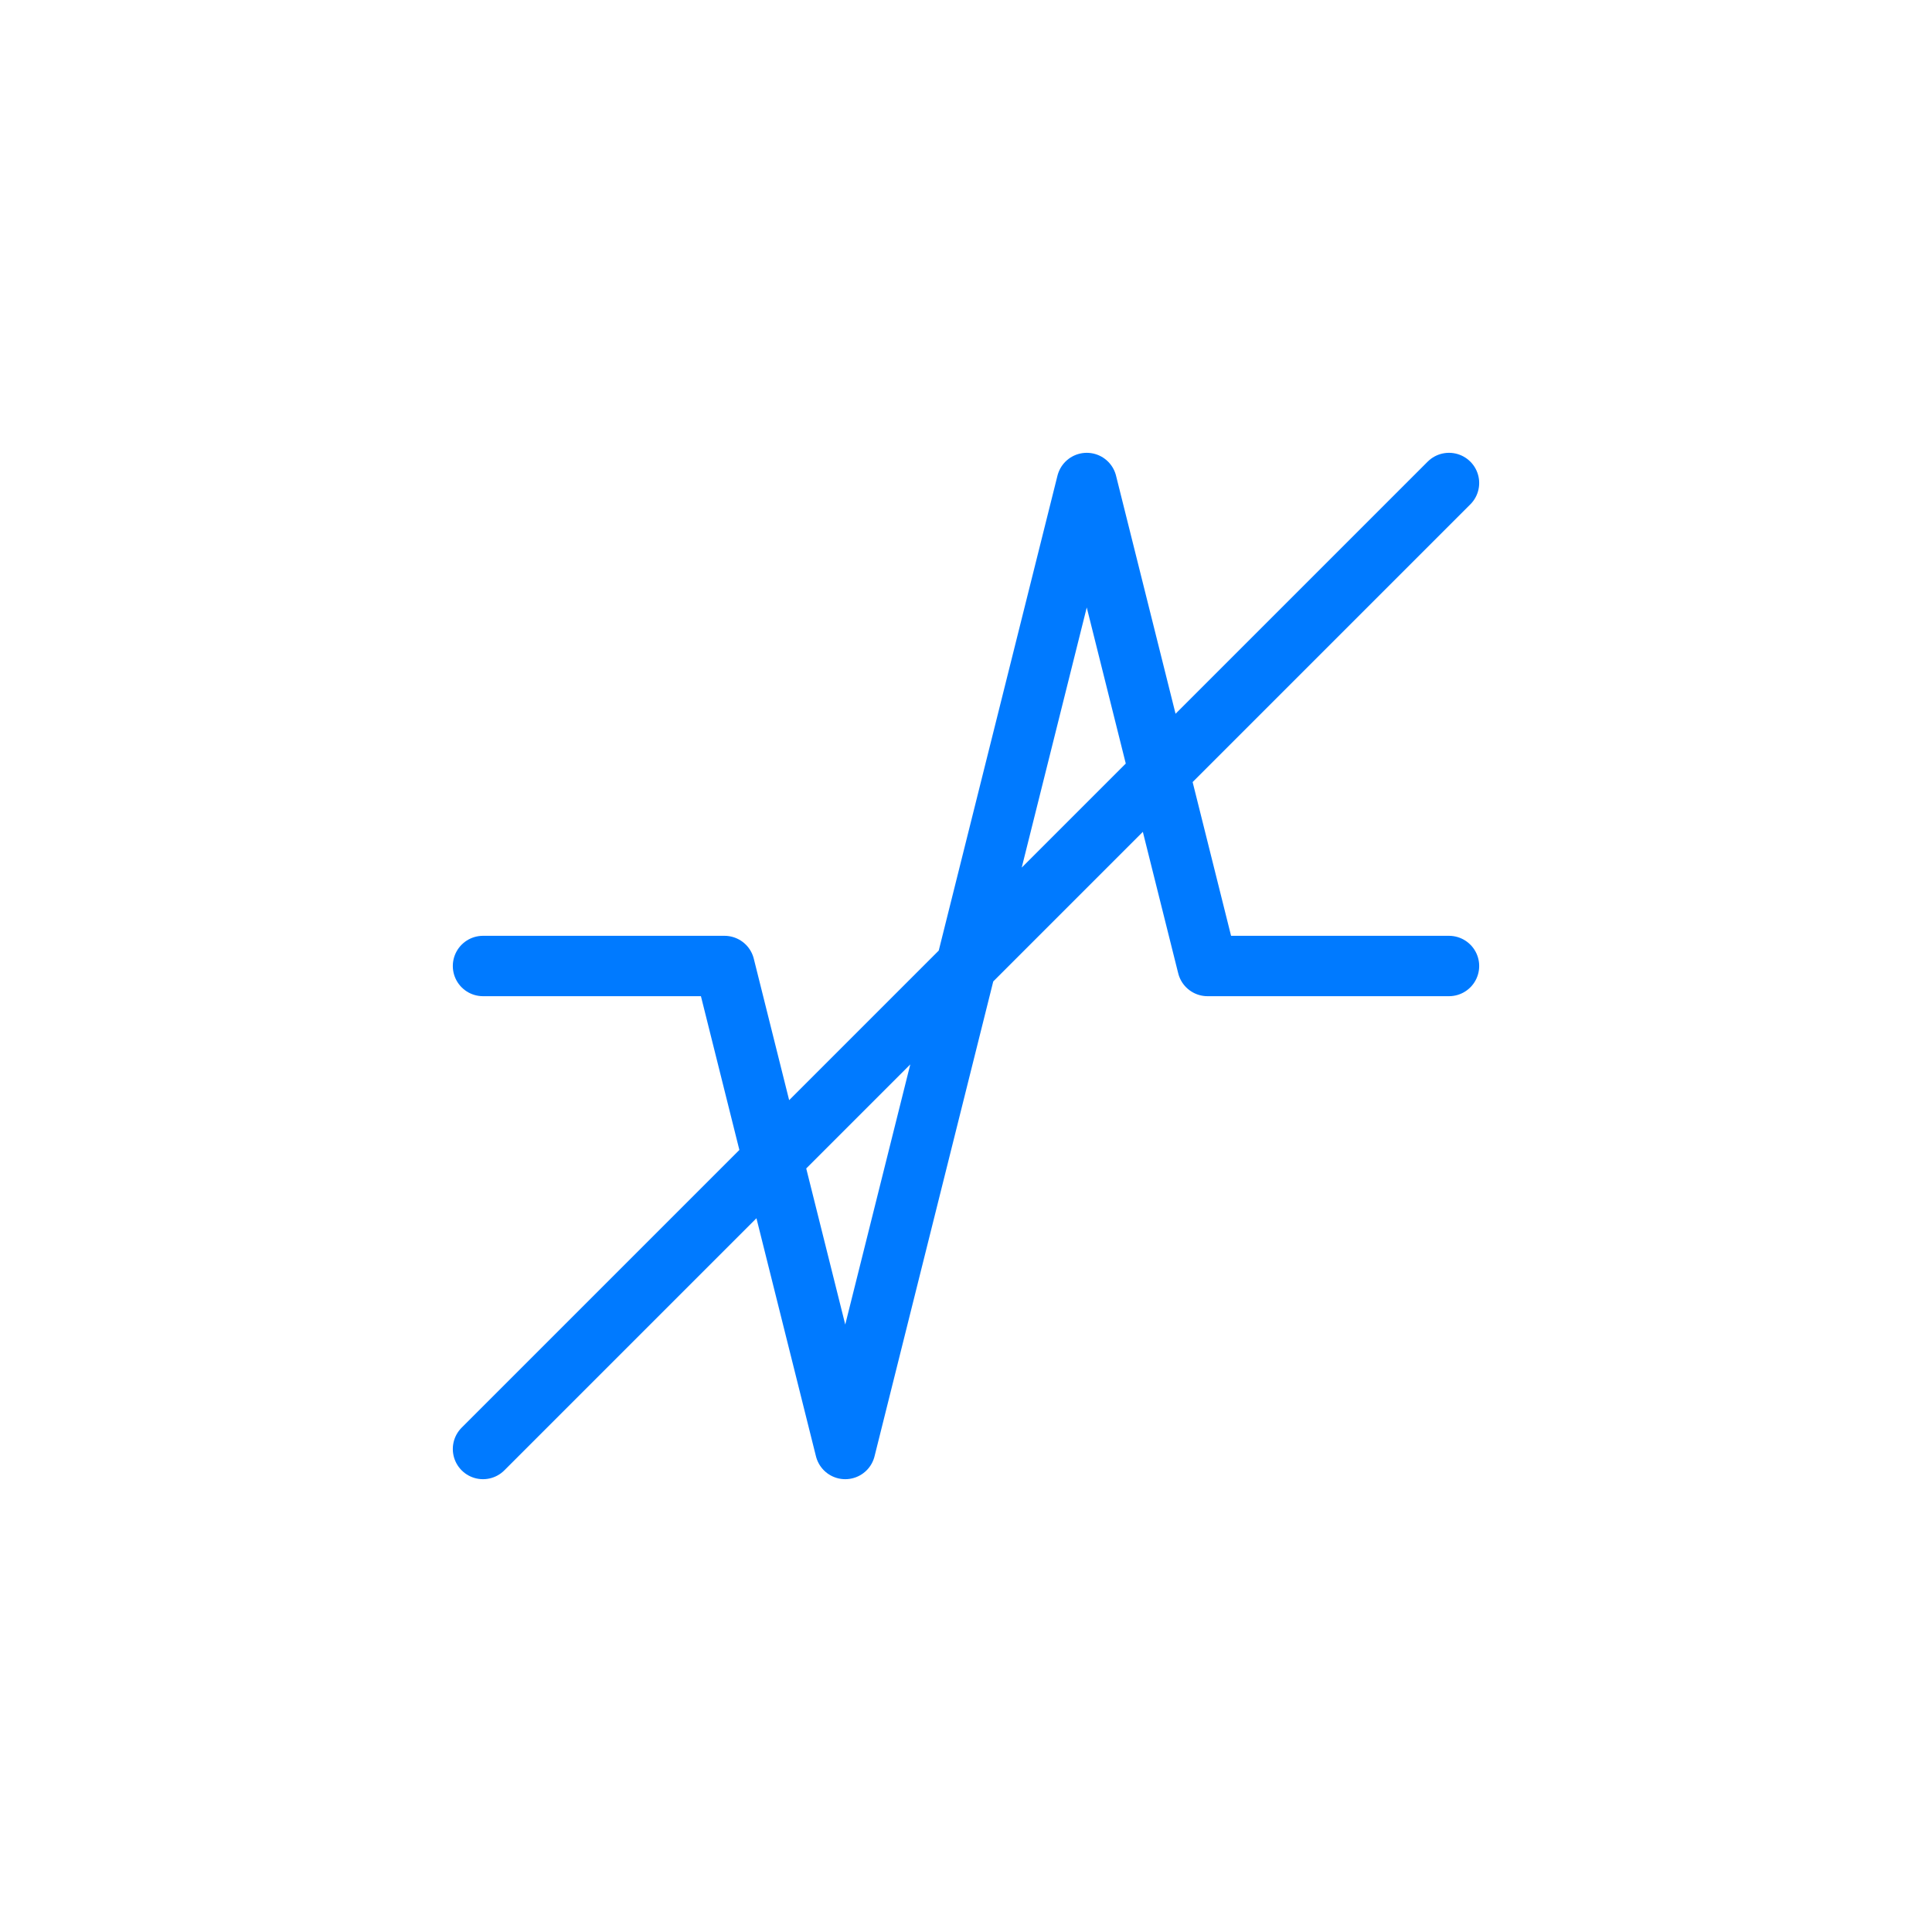
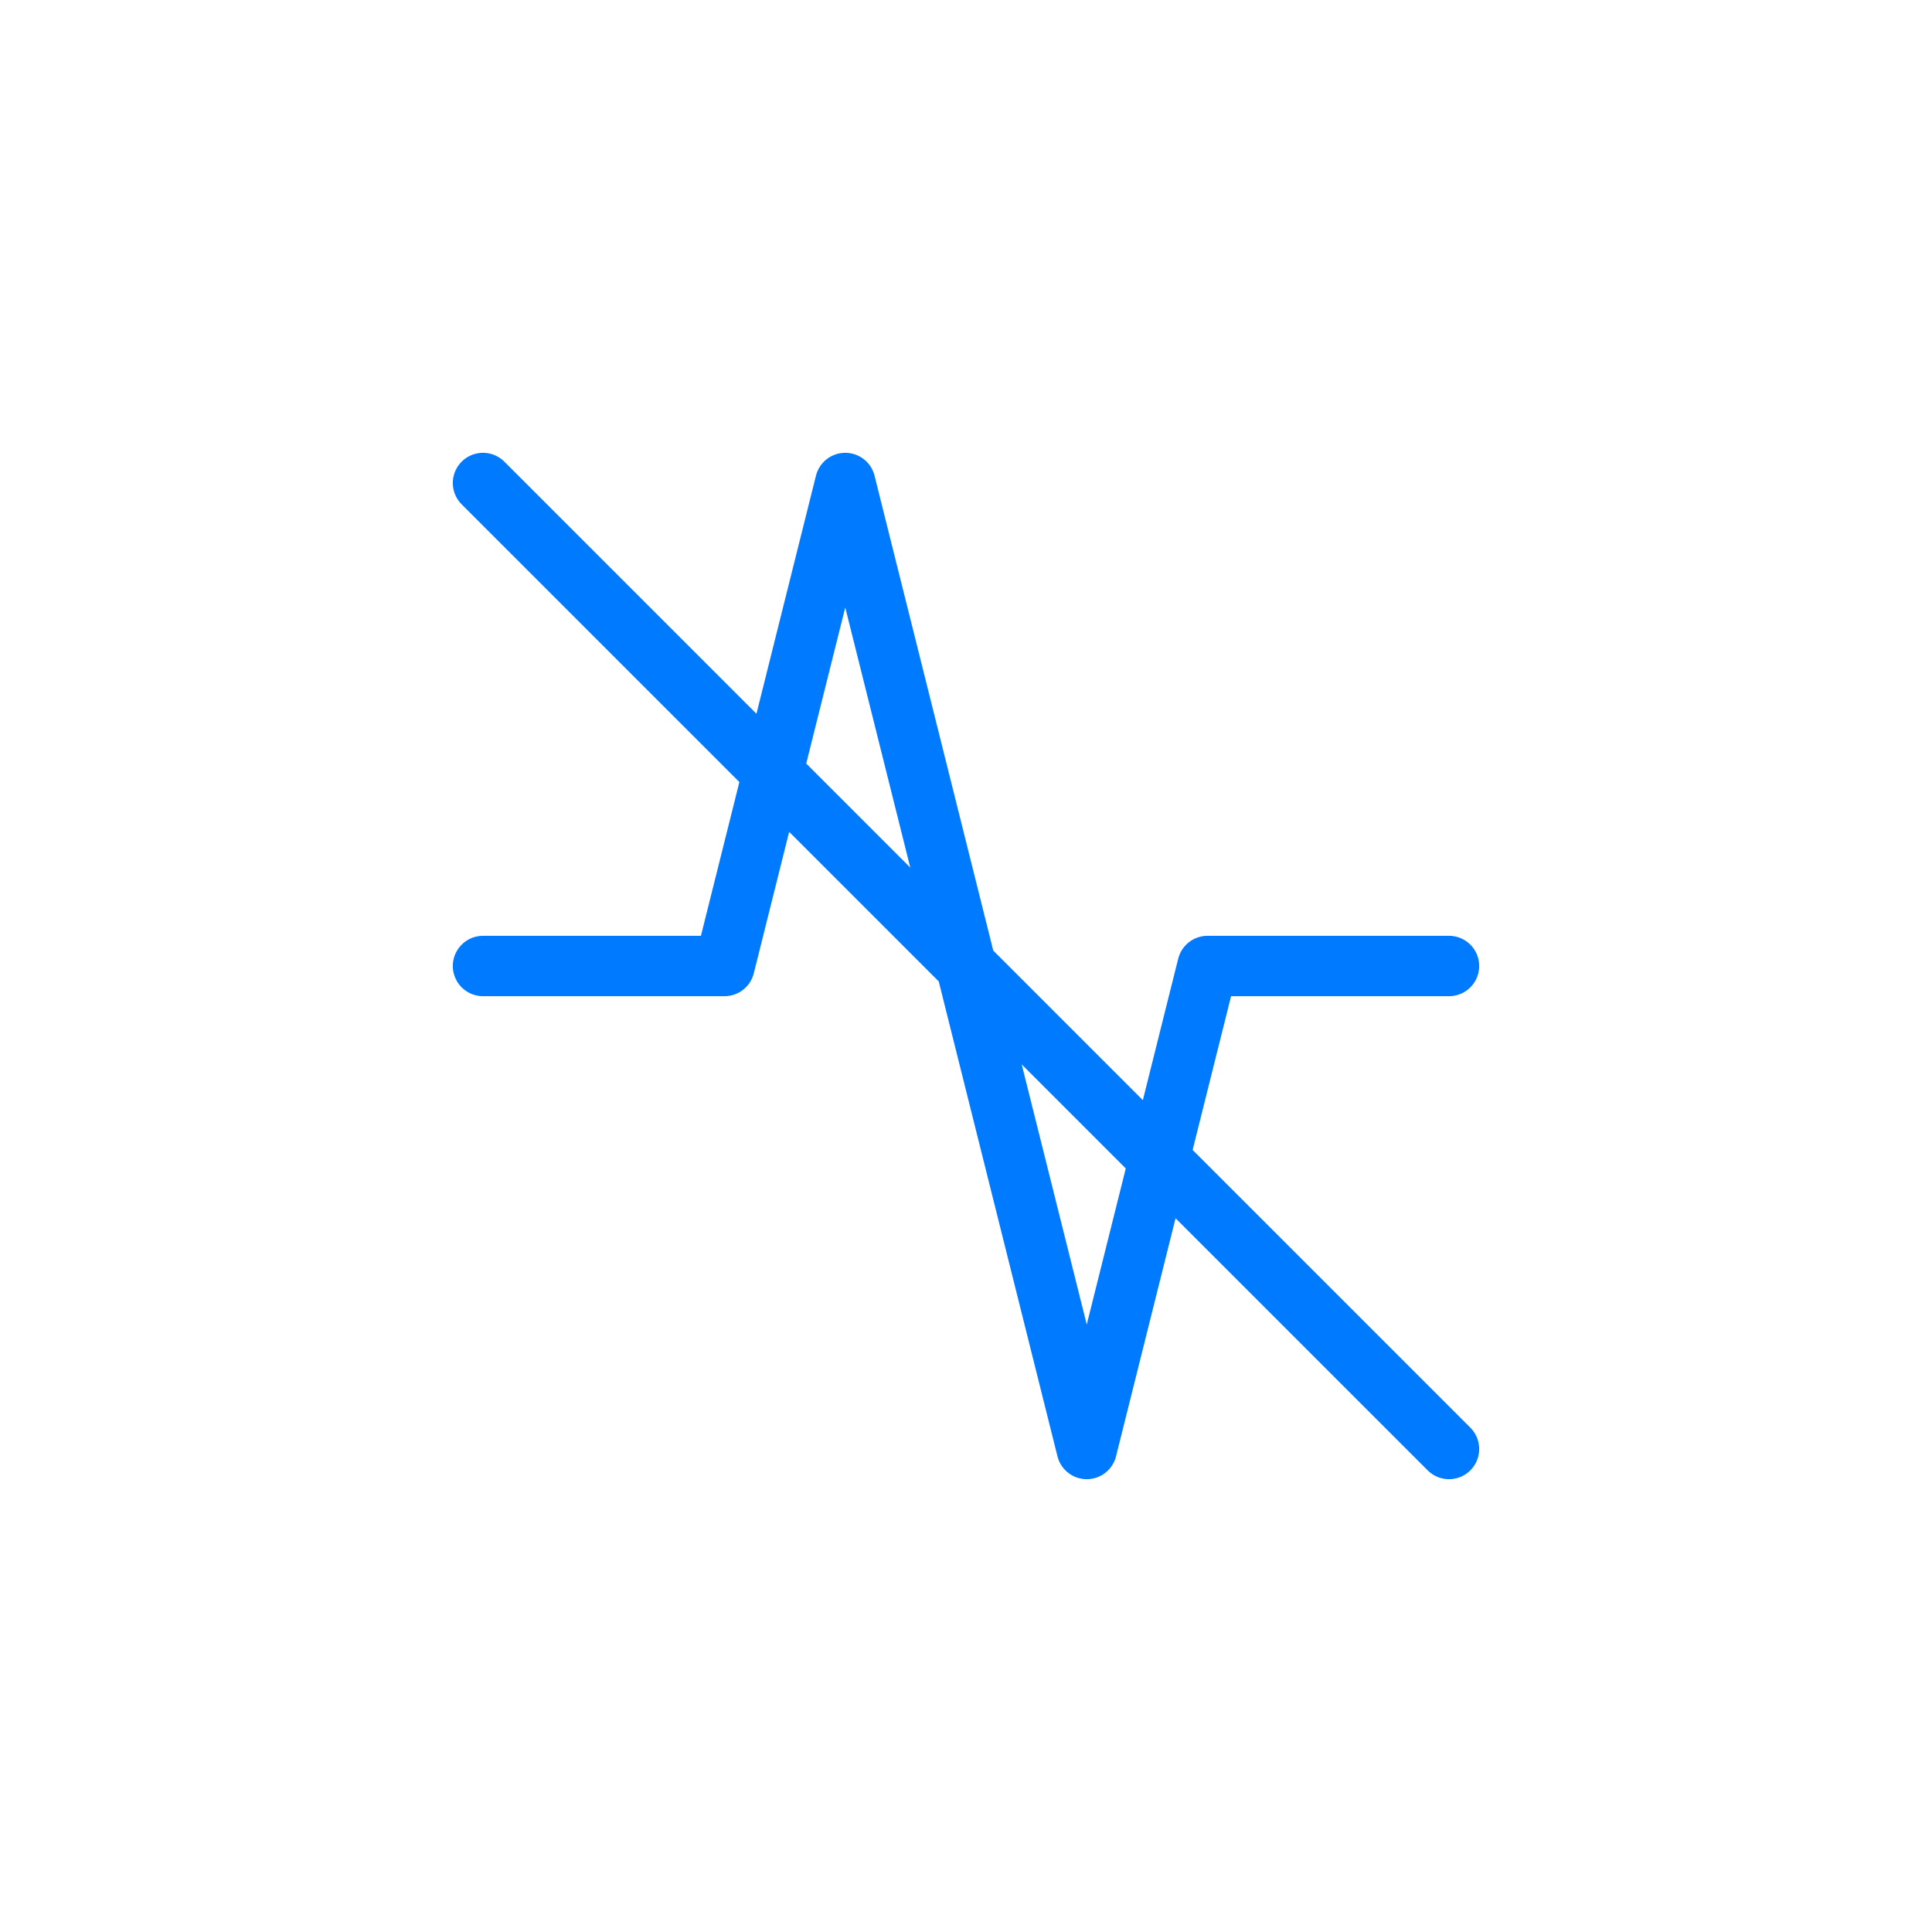
<svg width="64px" height="64px" viewBox="0 0 64 64">
  <g id="ekg-no" fill="none" fill-rule="evenodd" stroke="none" stroke-width="1">
-     <path id="border" fill-rule="nonzero" stroke="#007AFF" stroke-linecap="round" stroke-linejoin="round" stroke-width="2" d="M16,32 L24,32 L28,48 L36,16 L40,32 L48,32 M48,16 L16,48" />
+     <path id="border" fill-rule="nonzero" stroke="#007AFF" stroke-linecap="round" stroke-linejoin="round" stroke-width="2" d="M16,32 L24,32 L28,48 L36,16 L40,32 L48,32 M48,16 L16,48" transform="scale(1,-1)  translate(0,-64)" />
  </g>
</svg>
